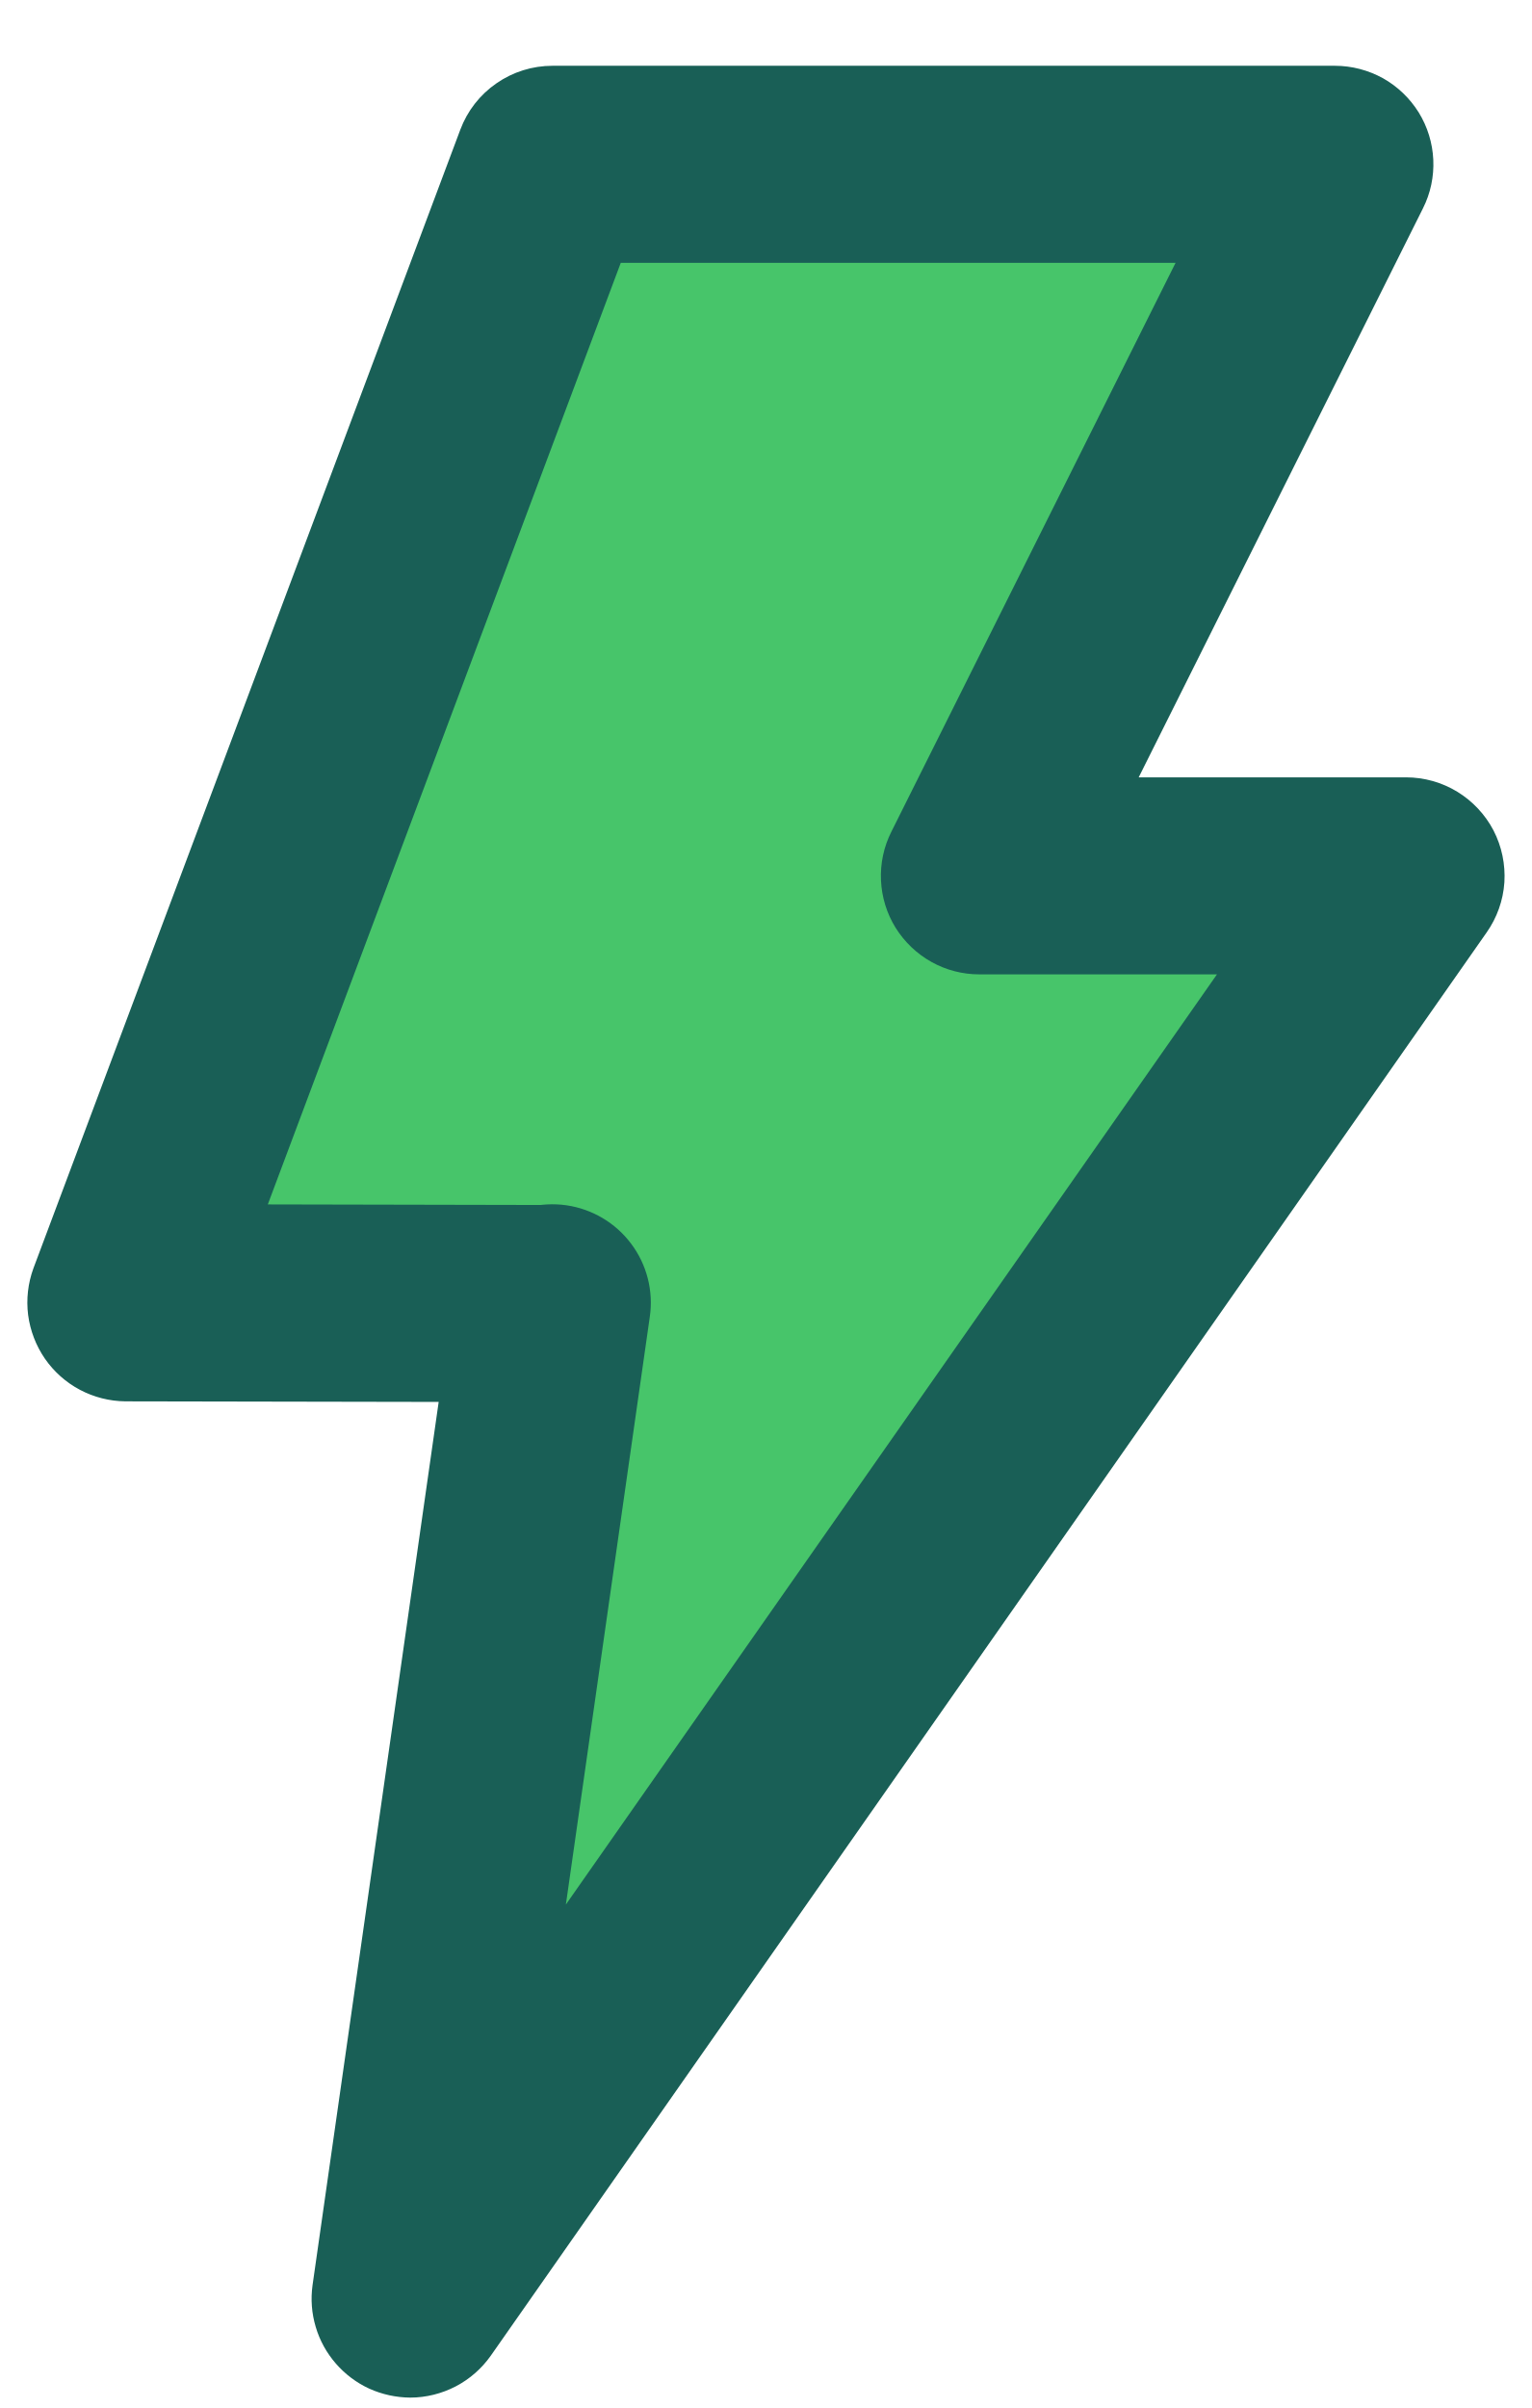
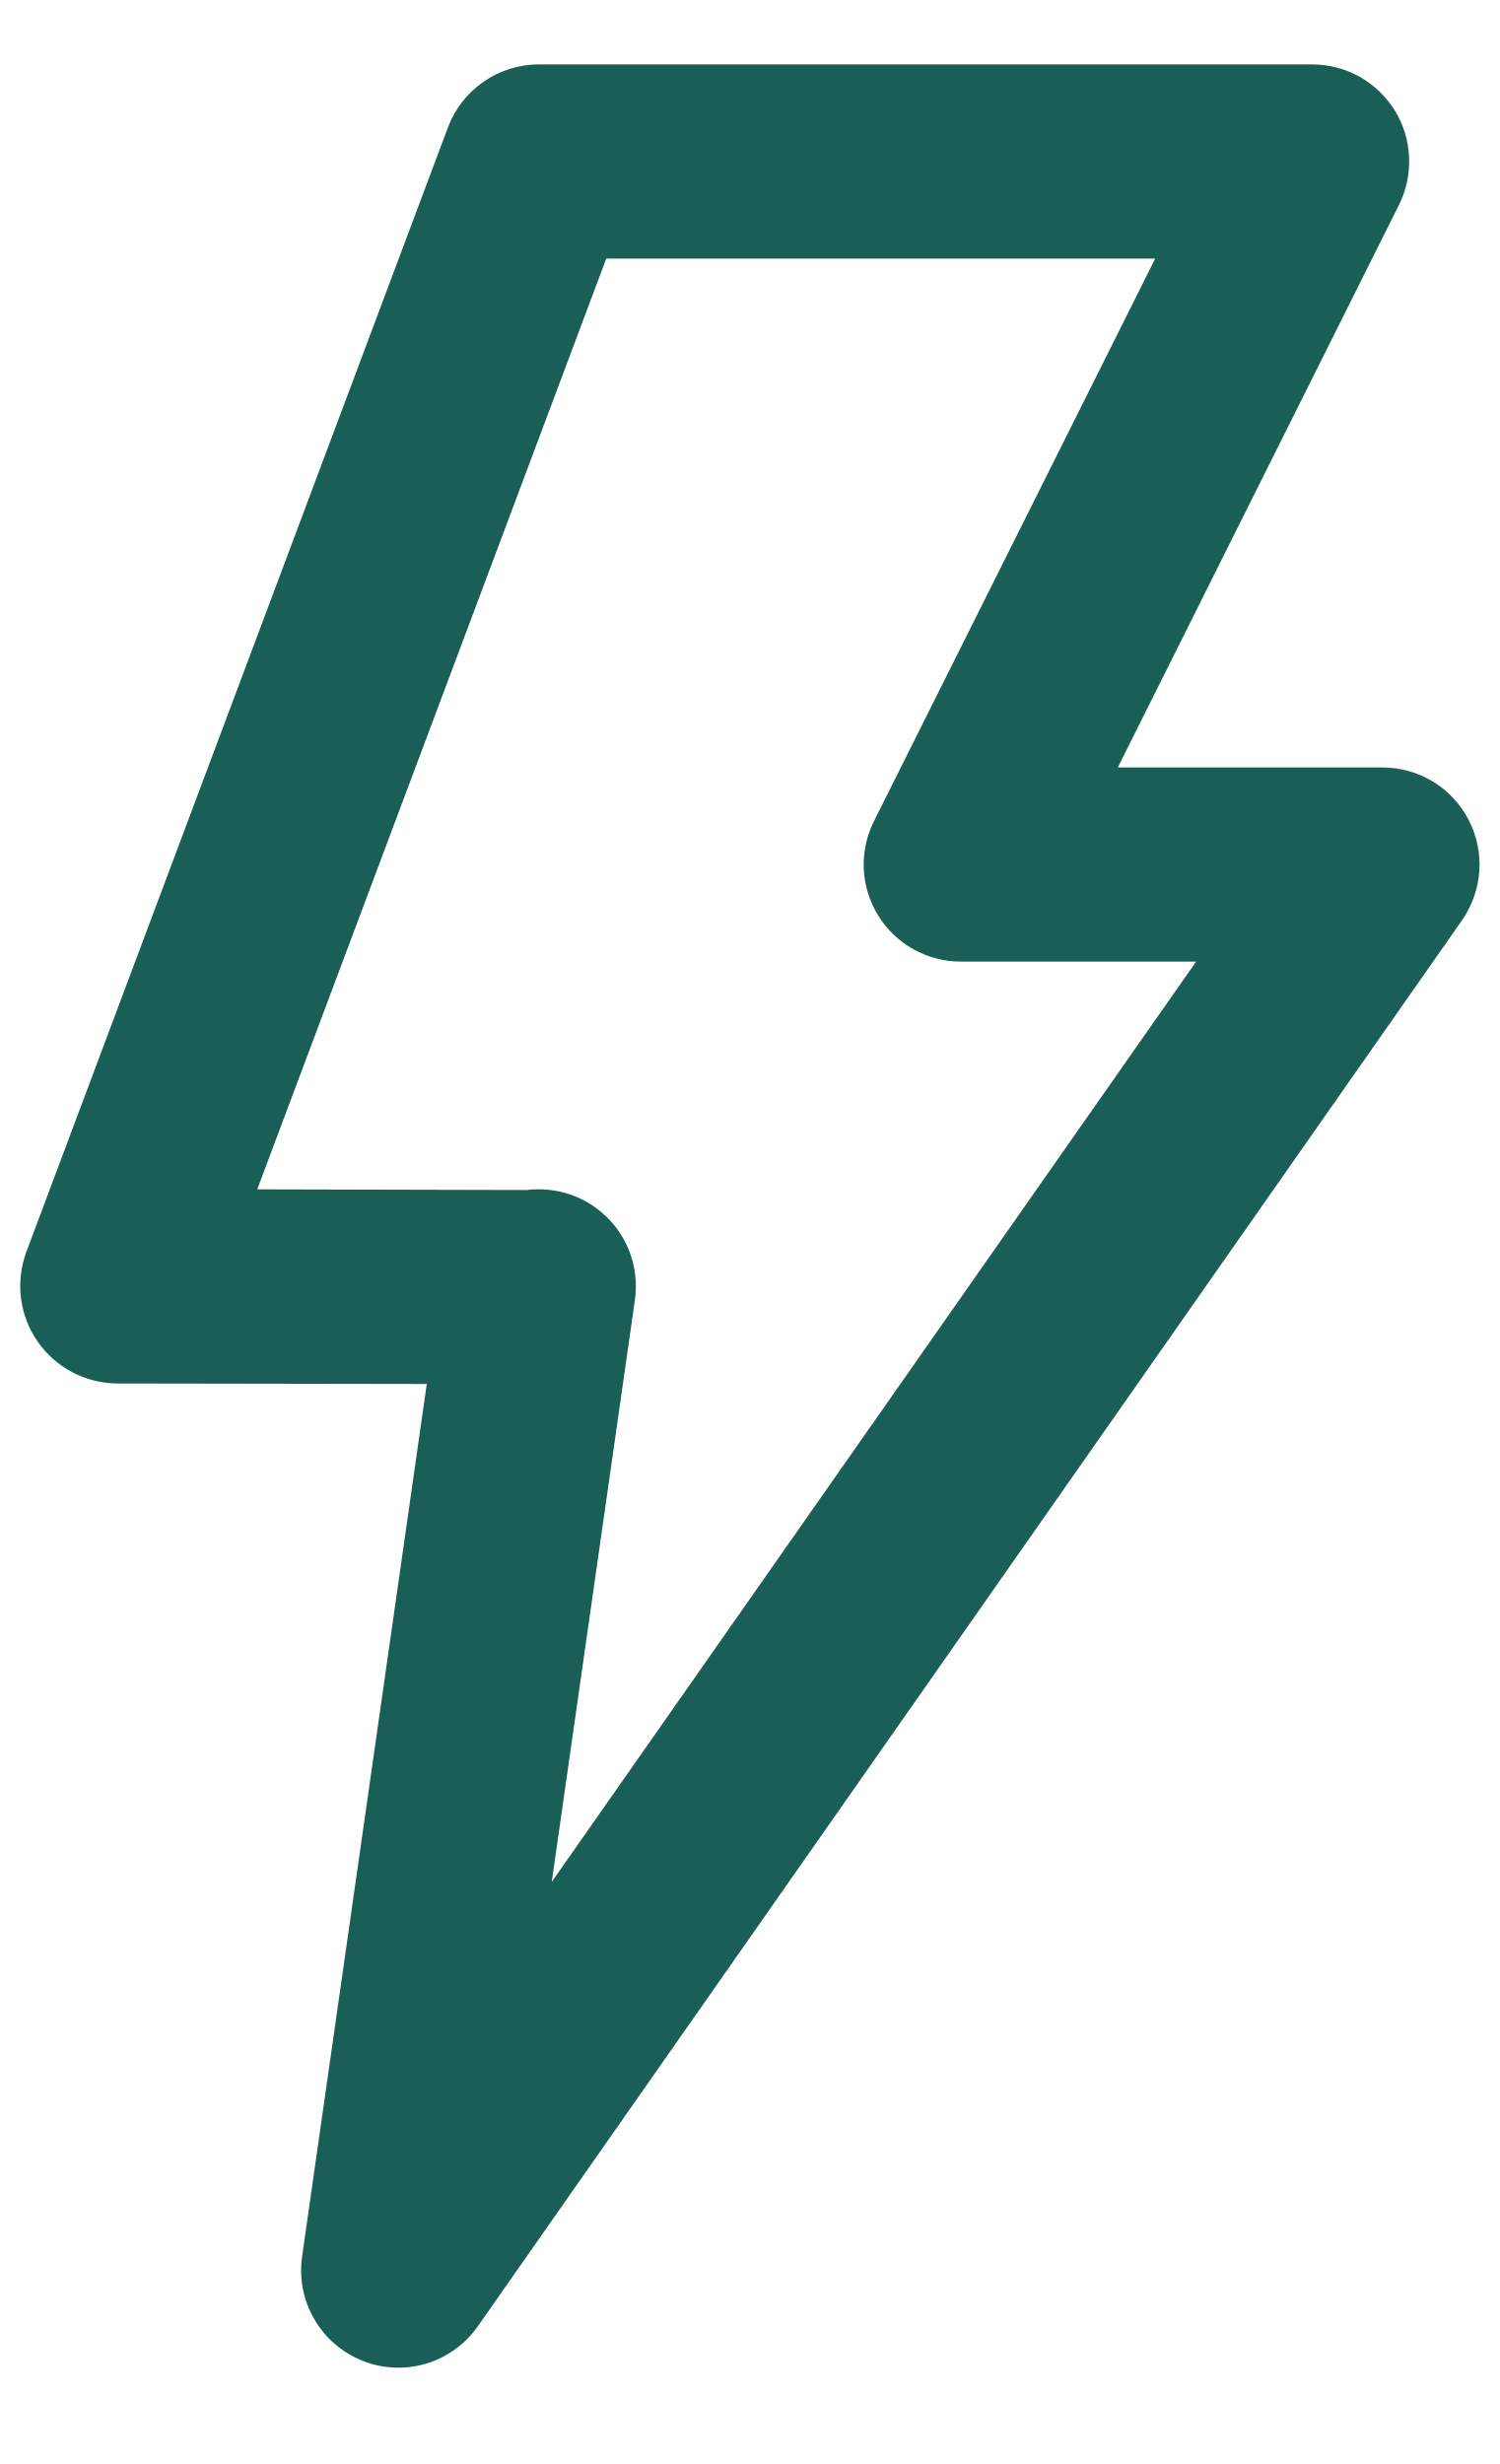
- <svg xmlns="http://www.w3.org/2000/svg" width="14" height="22" viewBox="0 0 14 22" fill="none">
-   <path d="M5.049 11.903L3.749 21.005L12.851 8.002H9.208L12.304 1.501H5.049L1.149 11.903H5.049Z" fill="#47C56A" />
-   <path d="M3.749 21.655C3.656 21.654 3.564 21.634 3.479 21.596C3.394 21.557 3.319 21.5 3.258 21.43C3.197 21.36 3.151 21.277 3.125 21.188C3.098 21.098 3.091 21.005 3.104 20.912L4.404 11.811C4.429 11.64 4.52 11.486 4.658 11.383C4.796 11.279 4.969 11.235 5.14 11.259C5.311 11.284 5.465 11.375 5.568 11.513C5.672 11.651 5.716 11.825 5.691 11.995L4.776 18.401L11.602 8.652H8.95C8.839 8.652 8.73 8.624 8.634 8.57C8.537 8.516 8.456 8.438 8.397 8.344C8.339 8.25 8.306 8.143 8.301 8.032C8.296 7.921 8.319 7.811 8.369 7.712L11.148 2.151H5.5L2.087 11.253L4.955 11.259C5.128 11.259 5.293 11.328 5.415 11.45C5.537 11.572 5.606 11.737 5.606 11.909C5.606 12.082 5.537 12.247 5.415 12.369C5.293 12.491 5.128 12.56 4.955 12.56L1.148 12.553C1.044 12.552 0.941 12.526 0.848 12.477C0.755 12.428 0.676 12.357 0.616 12.271C0.557 12.185 0.519 12.086 0.505 11.982C0.492 11.878 0.504 11.773 0.54 11.674L4.441 1.272C4.487 1.149 4.57 1.042 4.679 0.967C4.788 0.891 4.917 0.851 5.049 0.851H12.2C12.311 0.851 12.42 0.88 12.517 0.933C12.613 0.987 12.694 1.065 12.753 1.159C12.811 1.253 12.844 1.361 12.849 1.471C12.854 1.582 12.831 1.692 12.781 1.791L10.002 7.352H12.85C12.969 7.352 13.086 7.385 13.188 7.447C13.289 7.509 13.372 7.597 13.427 7.702C13.482 7.808 13.506 7.927 13.499 8.045C13.491 8.164 13.45 8.278 13.382 8.375L4.281 21.378C4.221 21.463 4.141 21.533 4.049 21.581C3.956 21.629 3.853 21.655 3.749 21.655Z" fill="#195F56" stroke="#195F56" stroke-width="0.5" />
+ <svg xmlns="http://www.w3.org/2000/svg" width="14" height="23" viewBox="0 0 14 23" fill="none">
+   <path d="M3.718 21.851C3.624 21.851 3.531 21.831 3.446 21.791C3.36 21.752 3.284 21.695 3.222 21.624C3.161 21.553 3.115 21.47 3.088 21.38C3.061 21.29 3.054 21.195 3.067 21.102L4.38 11.914C4.404 11.742 4.497 11.586 4.636 11.482C4.775 11.378 4.95 11.333 5.123 11.358C5.295 11.382 5.45 11.475 5.555 11.614C5.659 11.753 5.704 11.928 5.679 12.101L4.755 18.567L11.646 8.726H8.968C8.856 8.726 8.747 8.697 8.649 8.643C8.551 8.588 8.469 8.51 8.411 8.415C8.352 8.32 8.318 8.211 8.313 8.1C8.308 7.988 8.332 7.877 8.382 7.777L11.188 2.164H5.486L2.041 11.351L4.936 11.358C5.11 11.358 5.277 11.427 5.4 11.55C5.523 11.673 5.592 11.84 5.592 12.014C5.592 12.188 5.523 12.355 5.4 12.478C5.277 12.601 5.11 12.67 4.936 12.67L1.093 12.664C0.987 12.663 0.883 12.636 0.79 12.587C0.696 12.537 0.616 12.466 0.556 12.379C0.496 12.292 0.457 12.192 0.444 12.087C0.431 11.982 0.443 11.876 0.479 11.776L4.416 1.276C4.463 1.151 4.547 1.044 4.657 0.968C4.767 0.892 4.897 0.851 5.031 0.851H12.249C12.361 0.851 12.471 0.88 12.569 0.934C12.666 0.989 12.748 1.067 12.807 1.162C12.866 1.257 12.899 1.366 12.904 1.477C12.909 1.589 12.886 1.7 12.836 1.8L10.03 7.414H12.906C13.026 7.414 13.143 7.447 13.246 7.509C13.349 7.571 13.432 7.661 13.487 7.767C13.543 7.874 13.568 7.993 13.56 8.113C13.552 8.233 13.511 8.348 13.443 8.447L4.255 21.572C4.195 21.658 4.114 21.728 4.021 21.777C3.927 21.826 3.824 21.851 3.718 21.851Z" fill="#195F56" stroke="#195F56" stroke-width="0.5" />
</svg>
